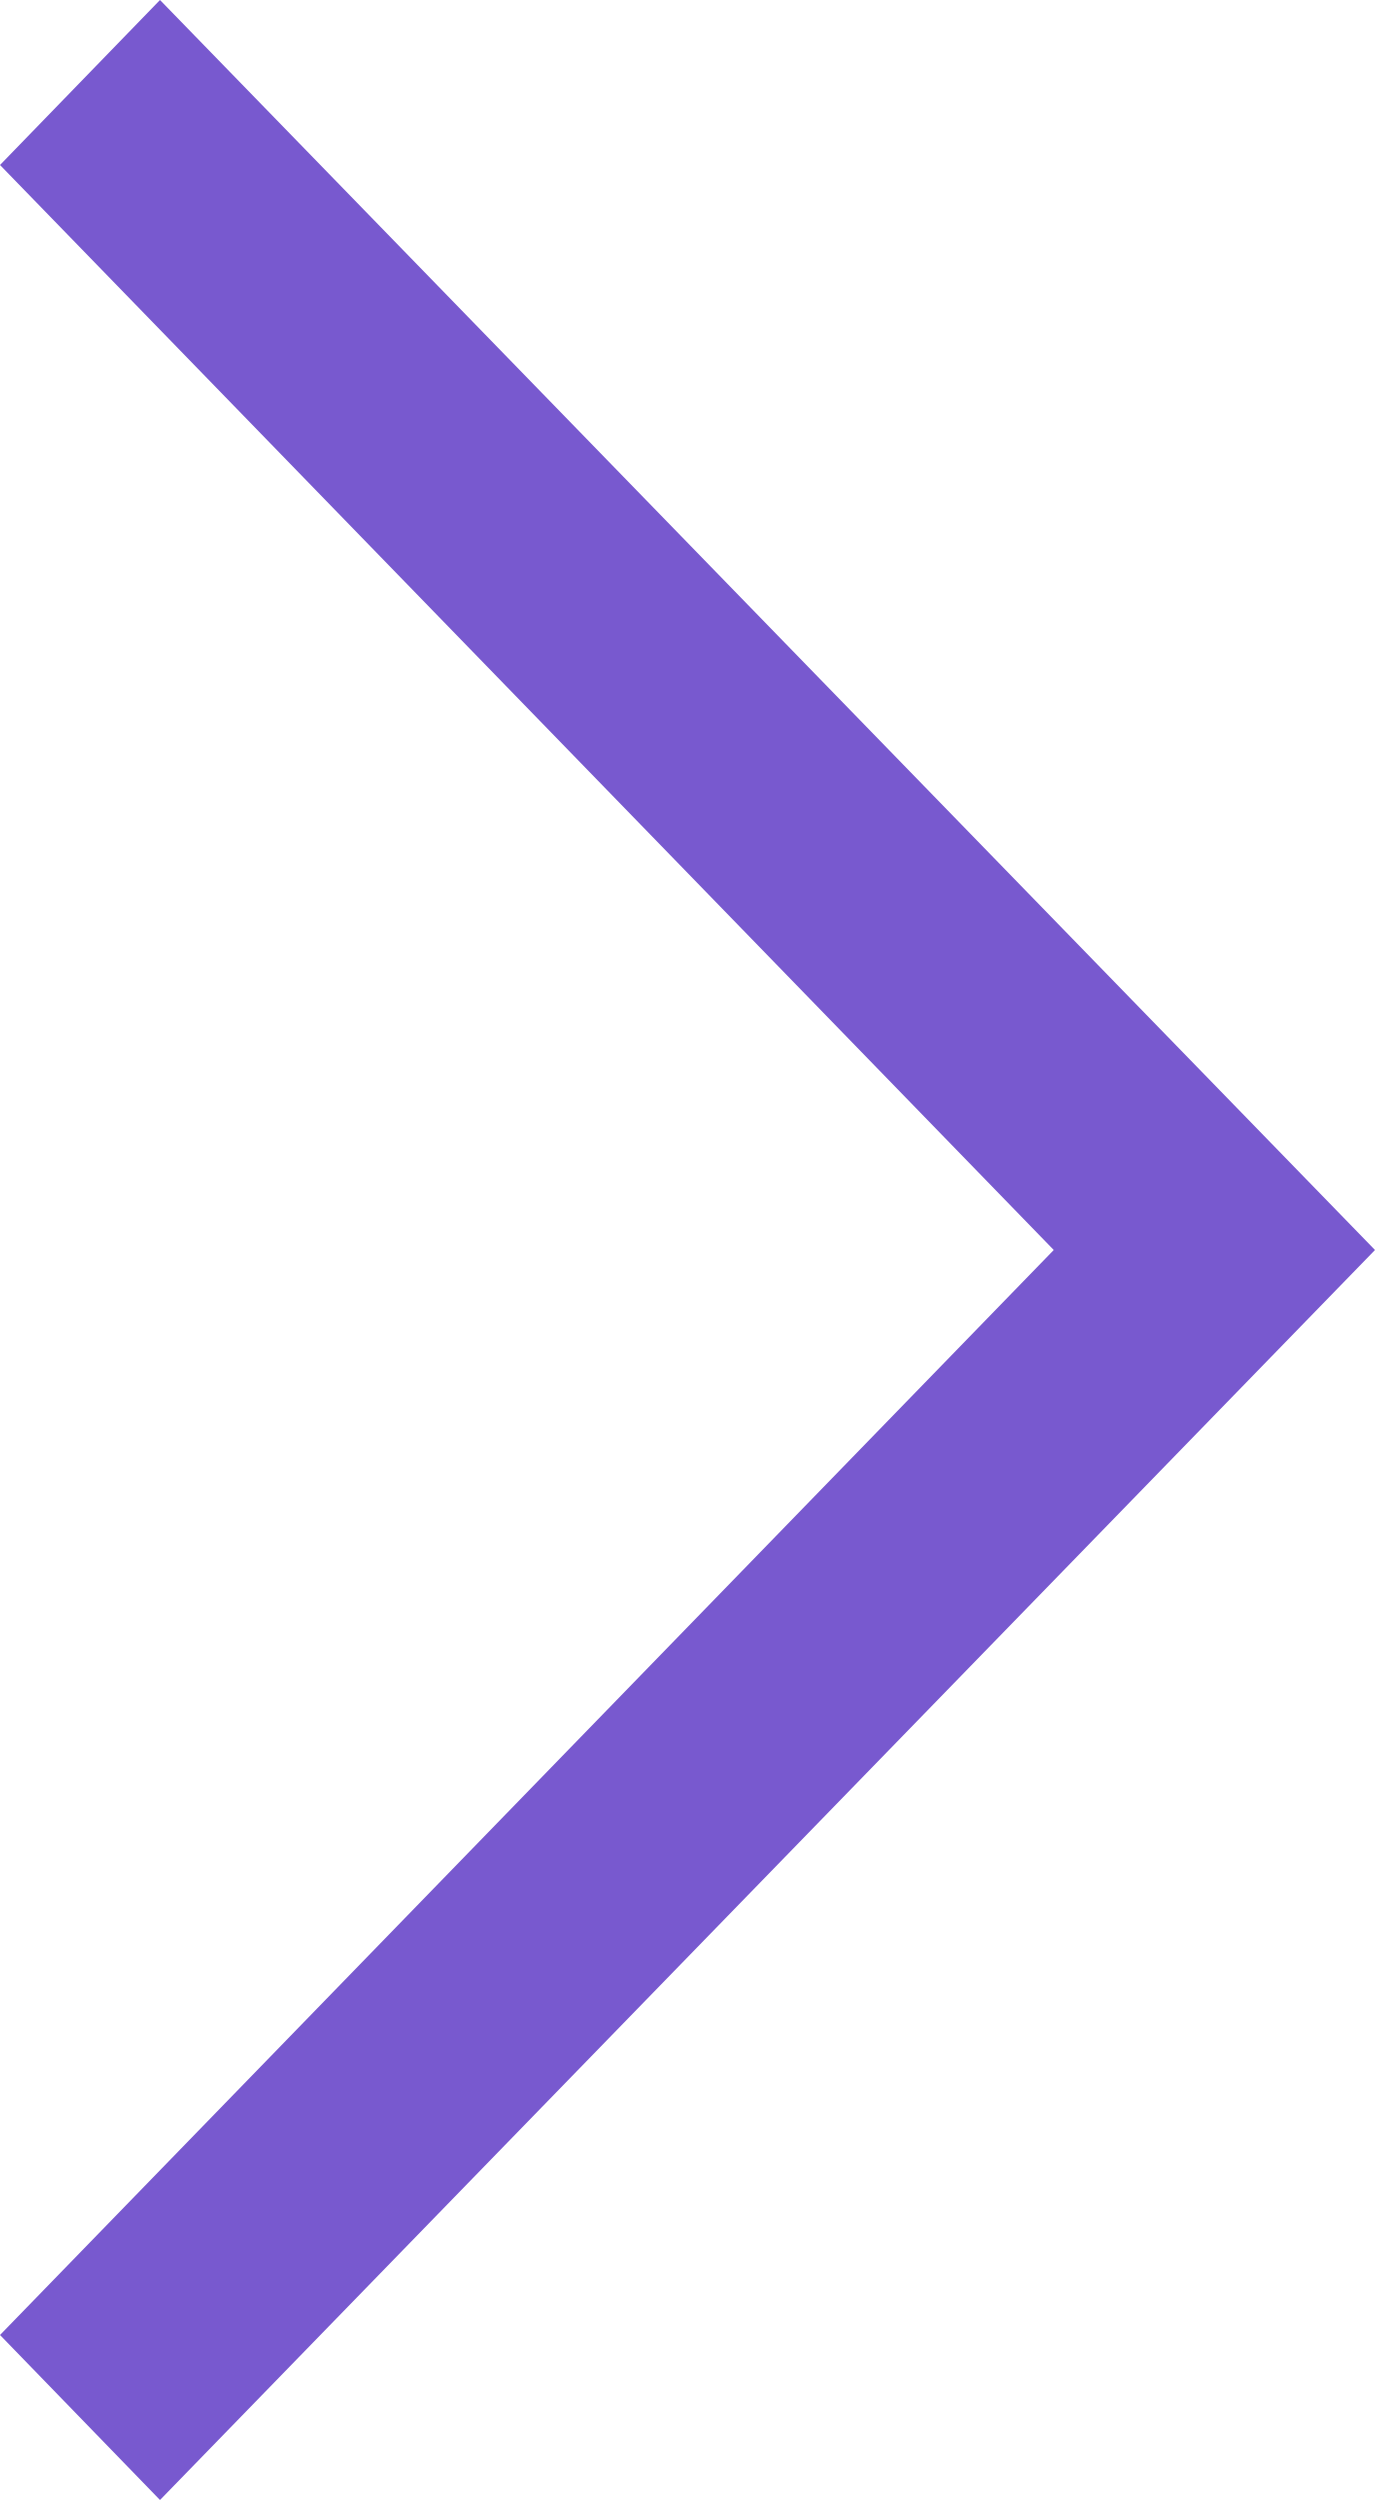
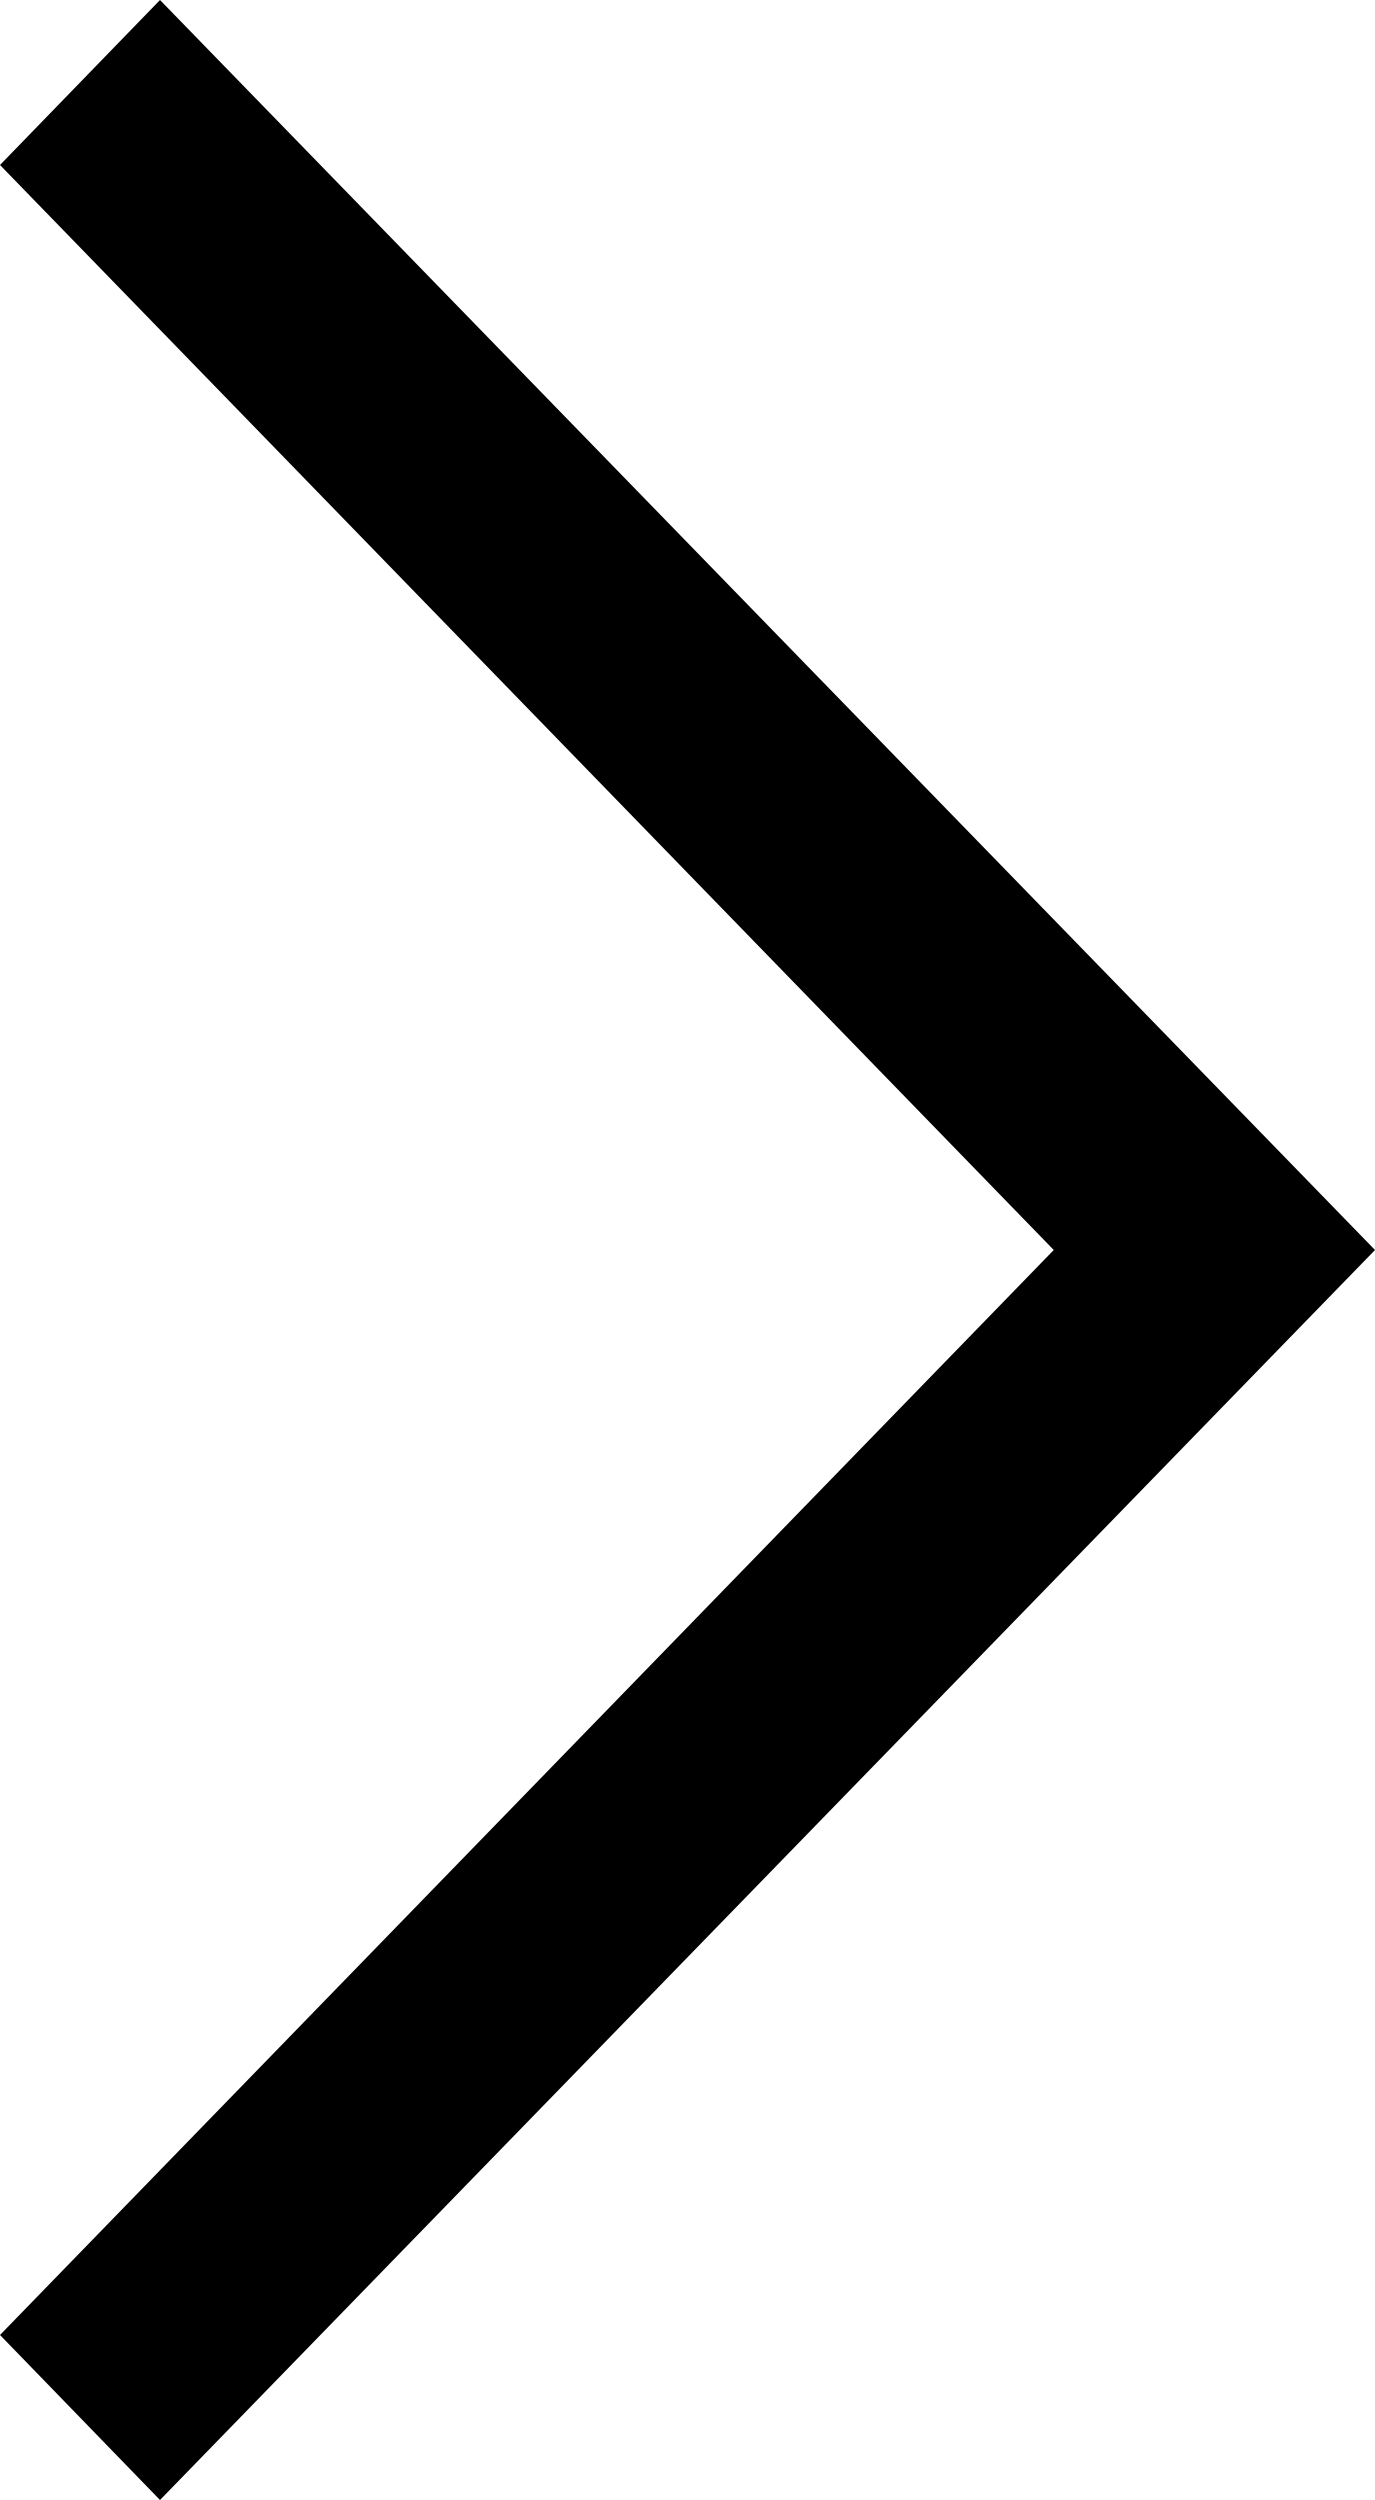
<svg xmlns="http://www.w3.org/2000/svg" viewBox="0 0 11 20" fill="none">
-   <path fill-rule="evenodd" clip-rule="evenodd" d="m1.28 0-1.28 1.32 8.43 8.68-8.43 8.68 1.28 1.32 9.72-10-9.72-10Z" fill="#7859CF" />
+   <path fill-rule="evenodd" clip-rule="evenodd" d="m1.28 0-1.28 1.32 8.43 8.68-8.43 8.68 1.28 1.32 9.72-10-9.72-10Z" fill="currentColor" />
</svg>
